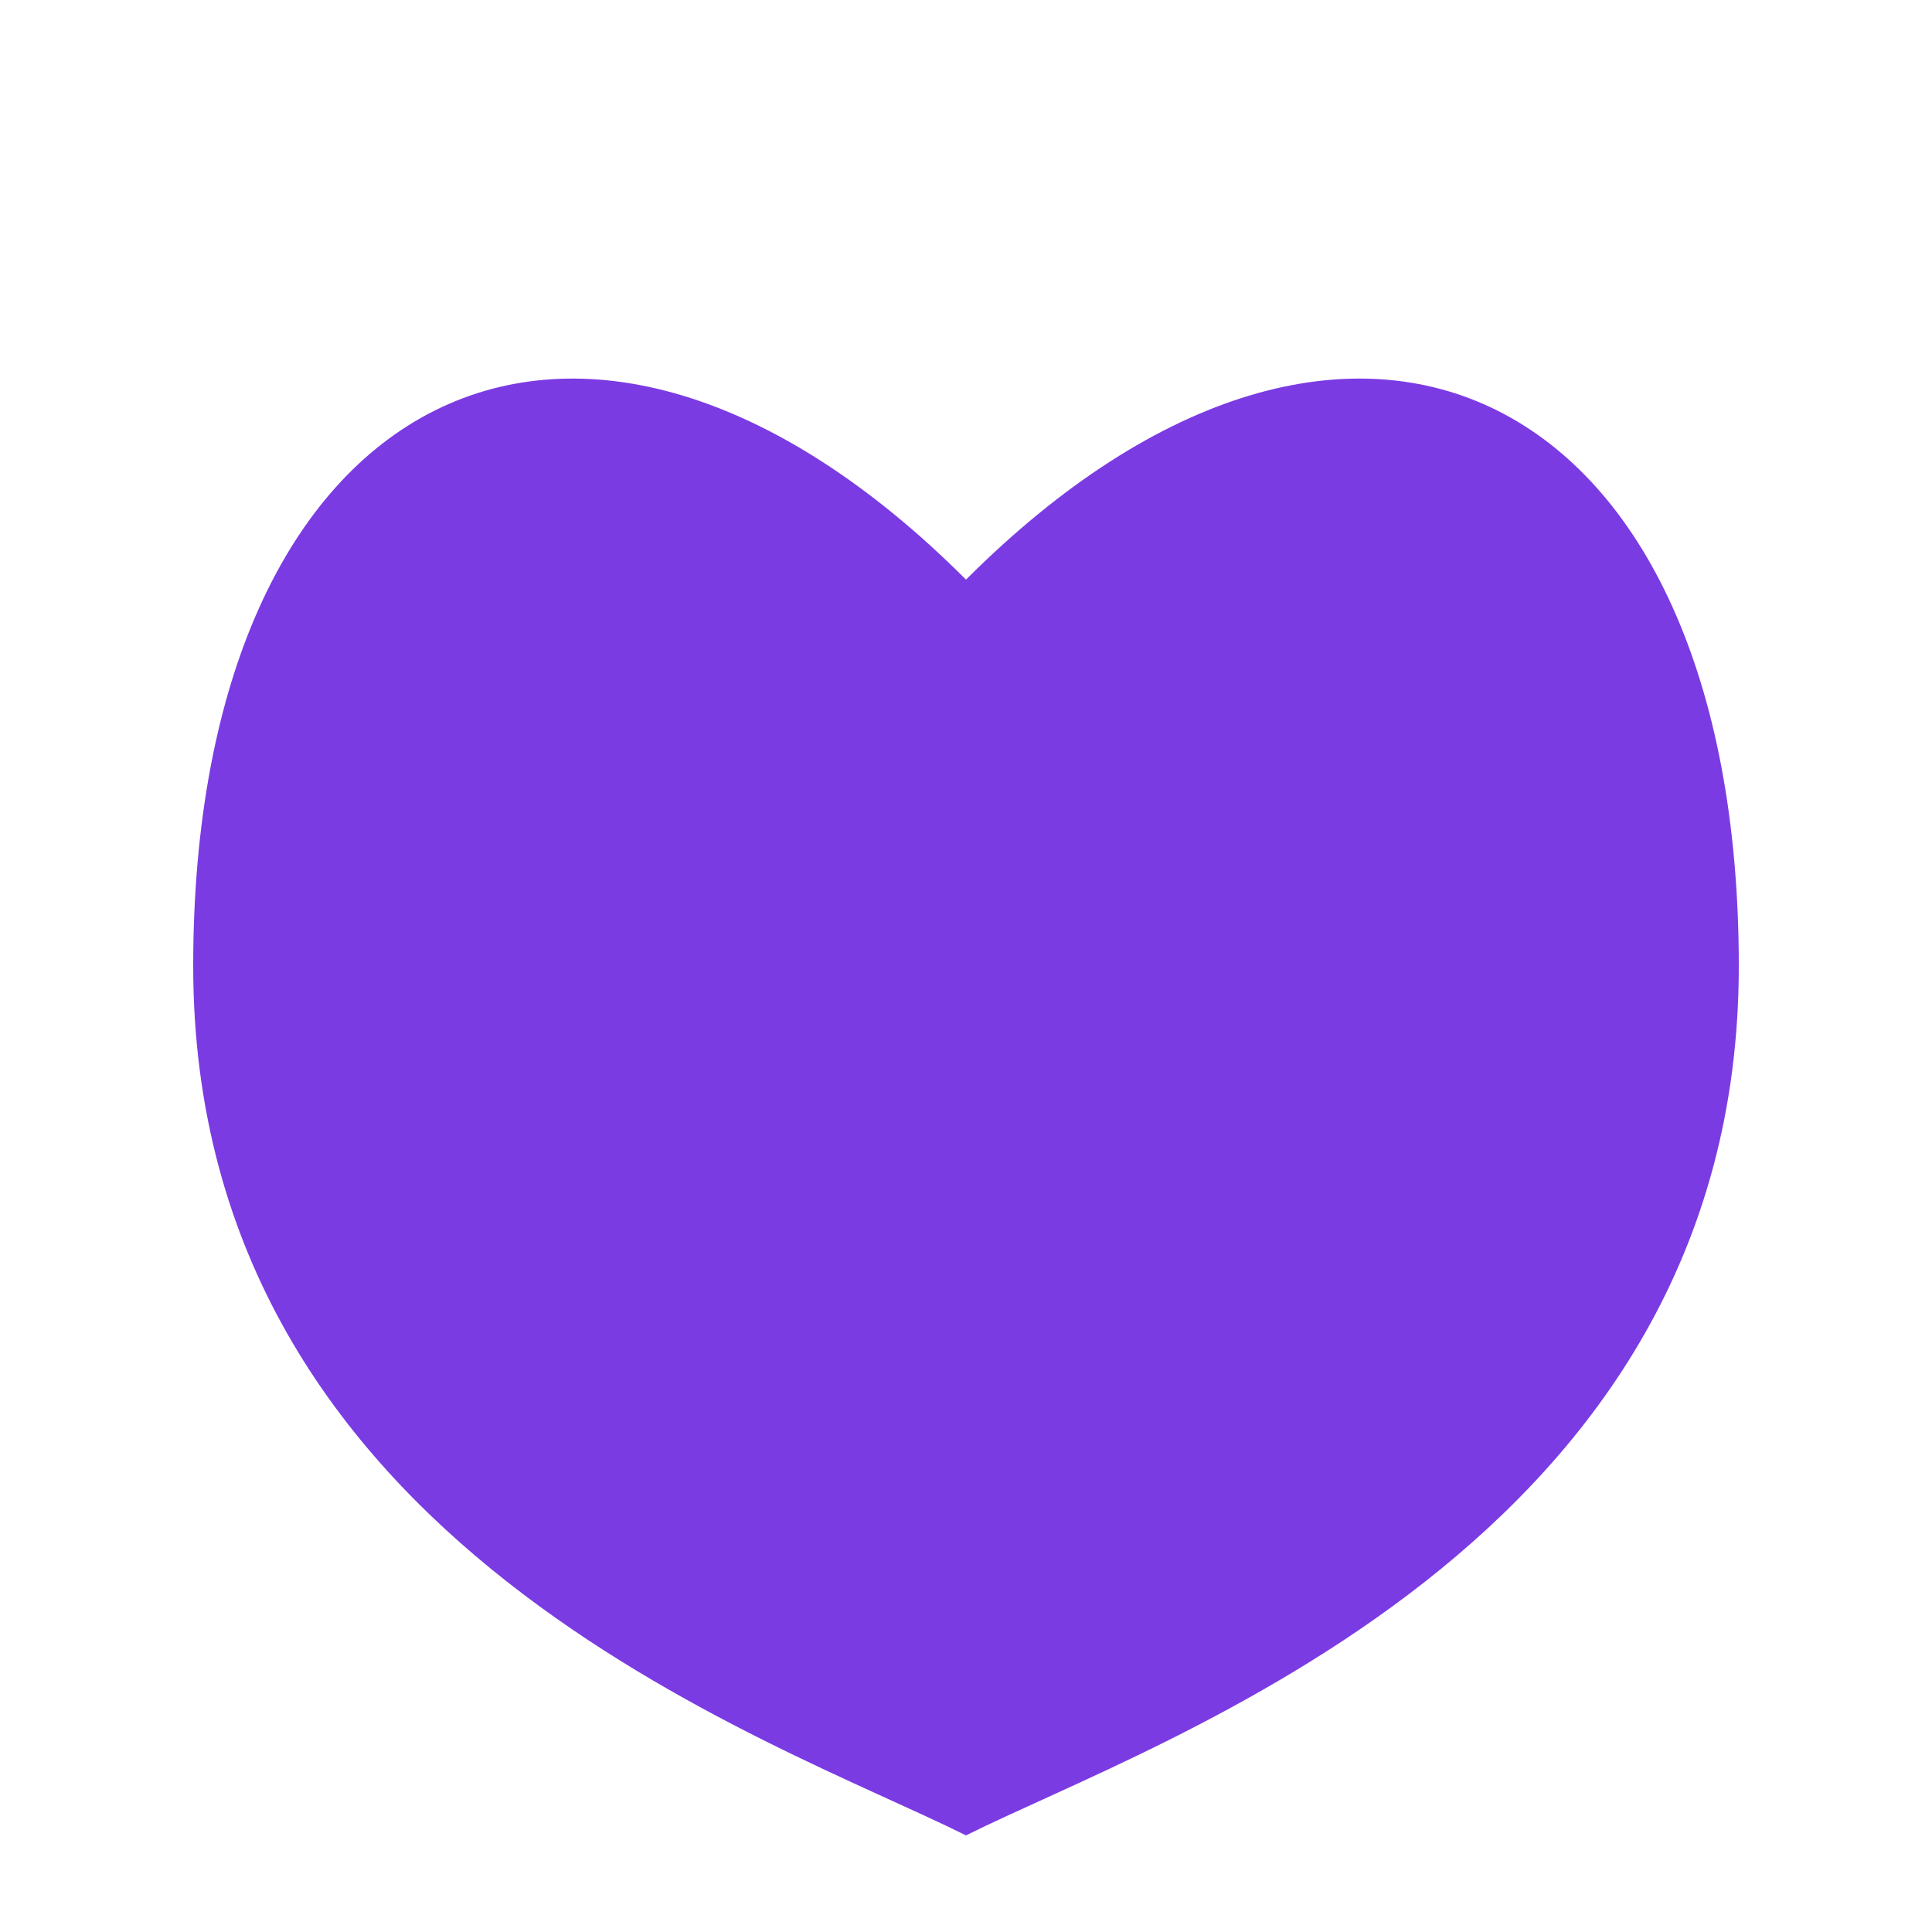
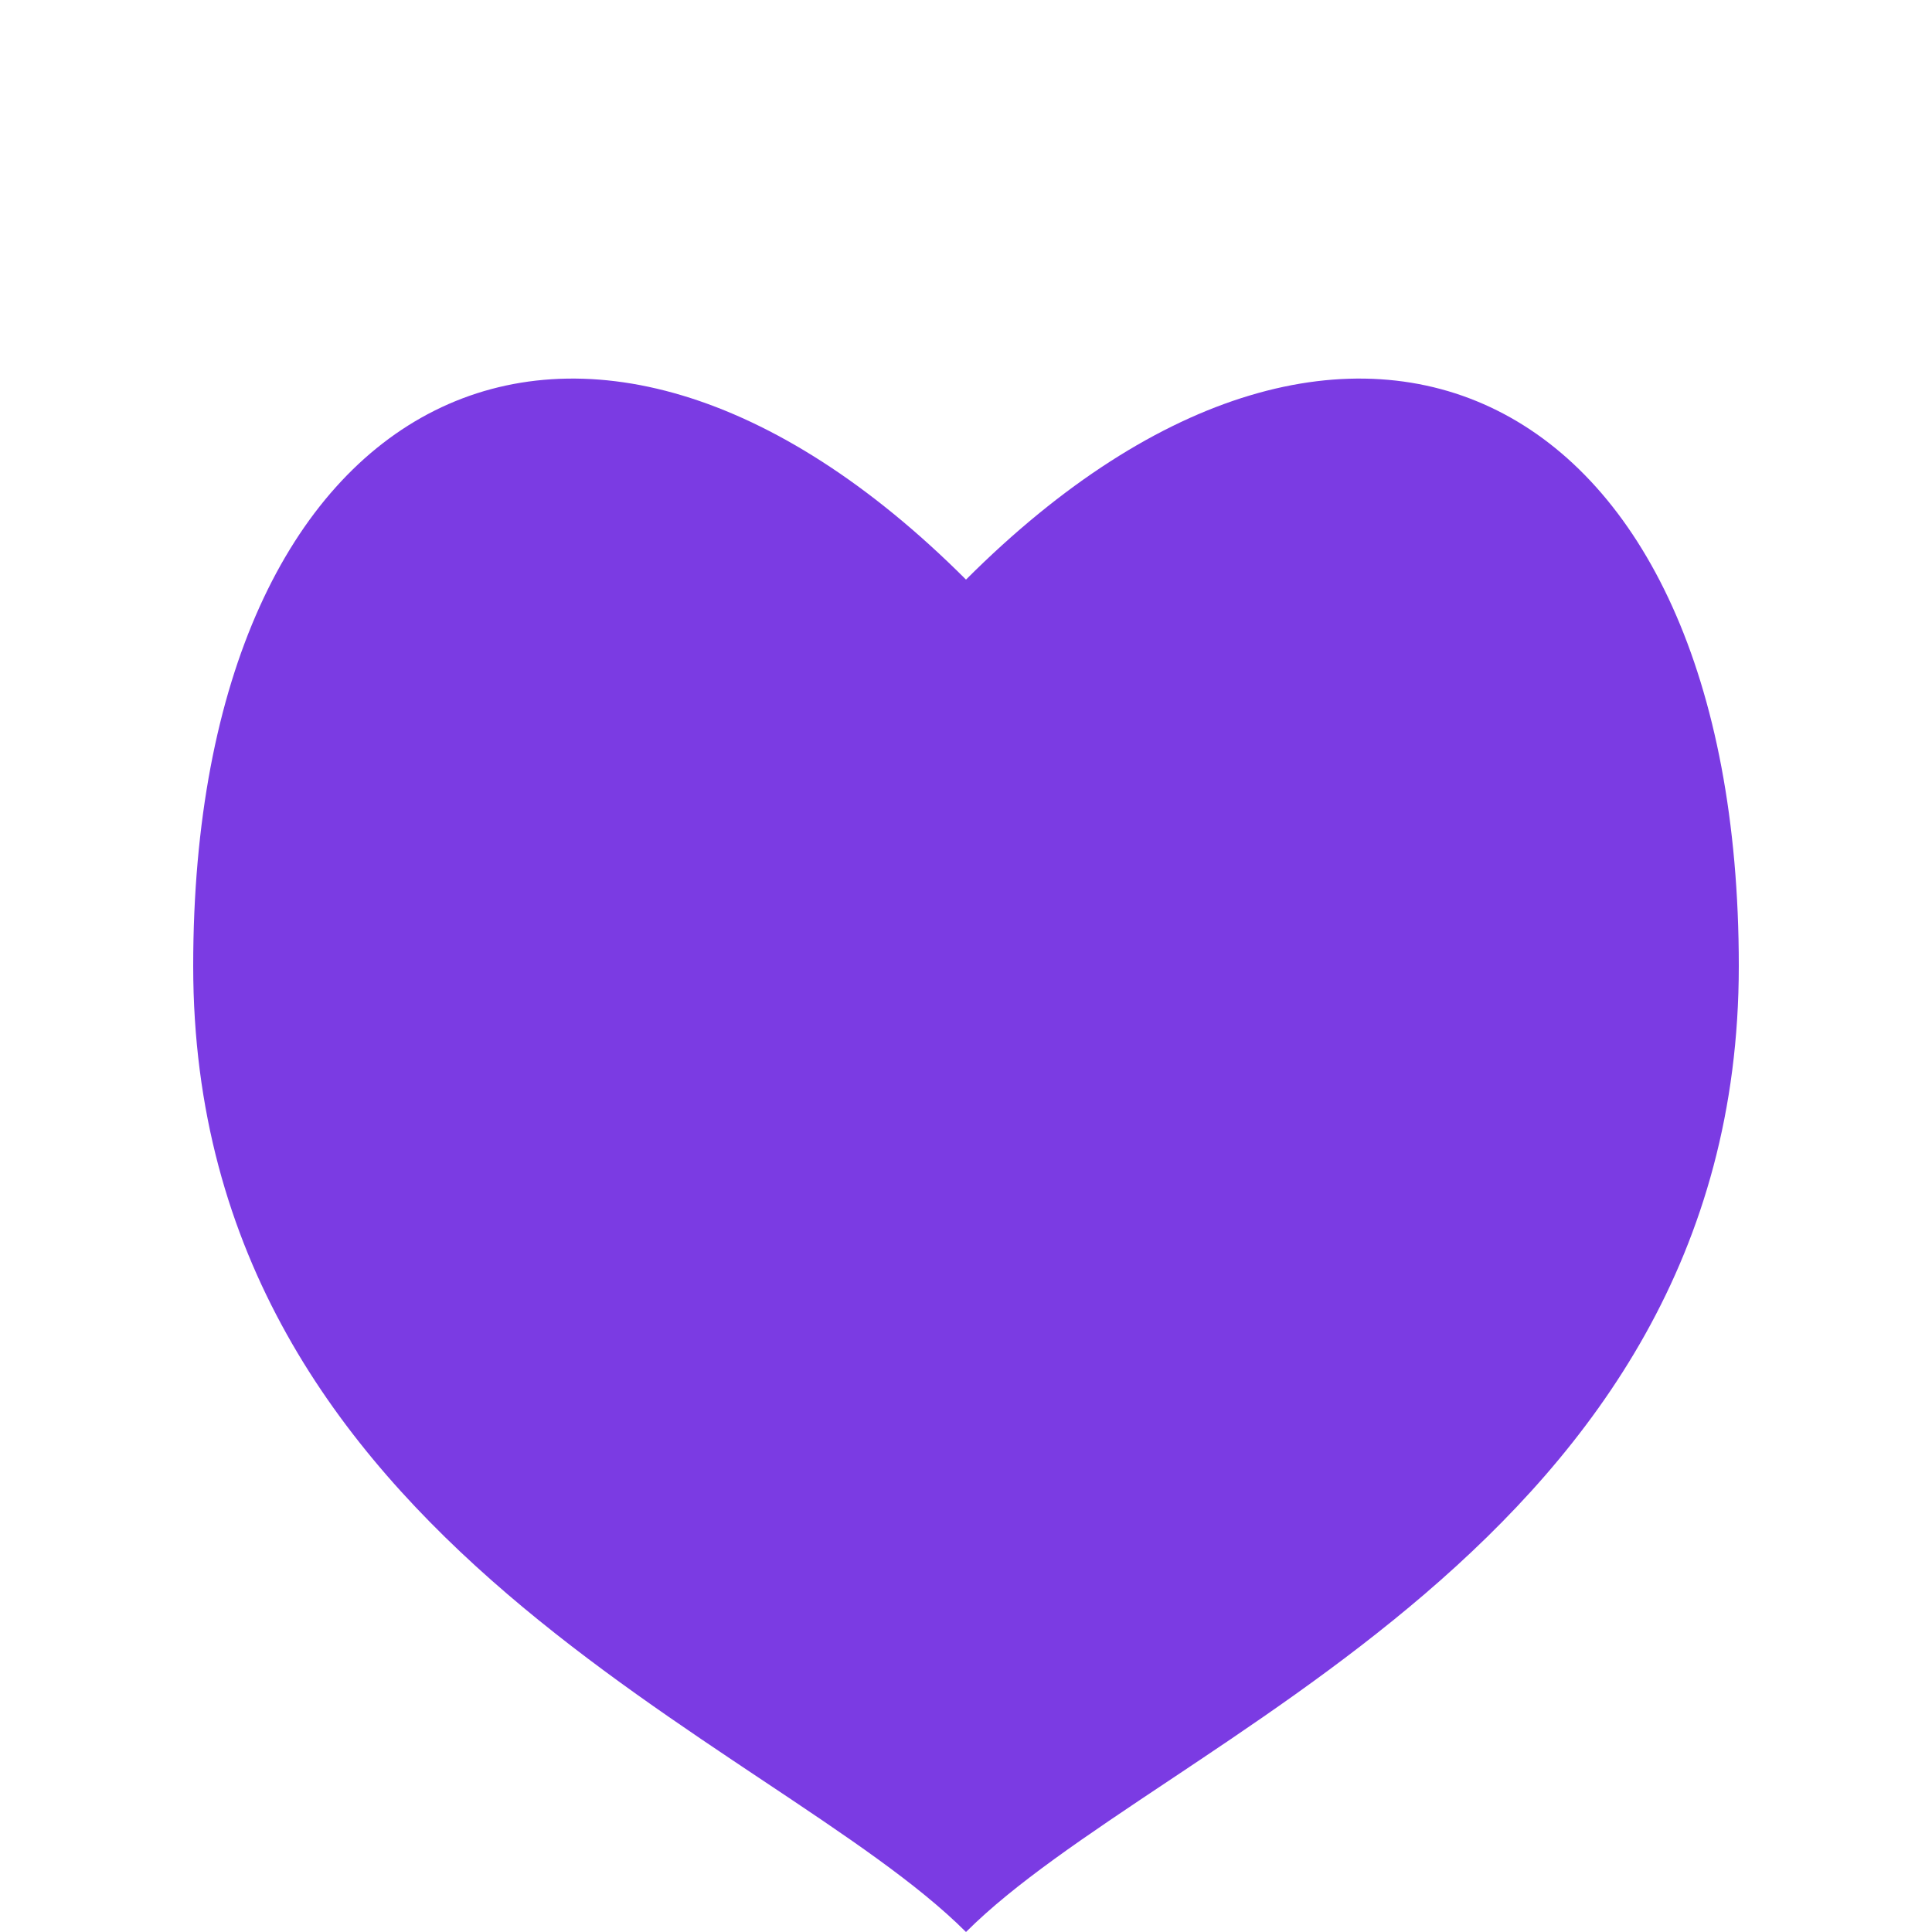
<svg xmlns="http://www.w3.org/2000/svg" height="100" width="100">
-   <path d="   M 50 30   C 70 10, 90 20, 90 50   C 90 80, 60 90, 50 95   C 40 90, 10 80, 10 50   C 10 20, 30 10, 50 30   Z" fill="#7b3be3" />
+   <path d="   M 50 30   C 70 10, 90 20, 90 50   C 90 80, 60 90, 50 100   C 40 90, 10 80, 10 50   C 10 20, 30 10, 50 30   Z" fill="#7b3be3" />
</svg>
